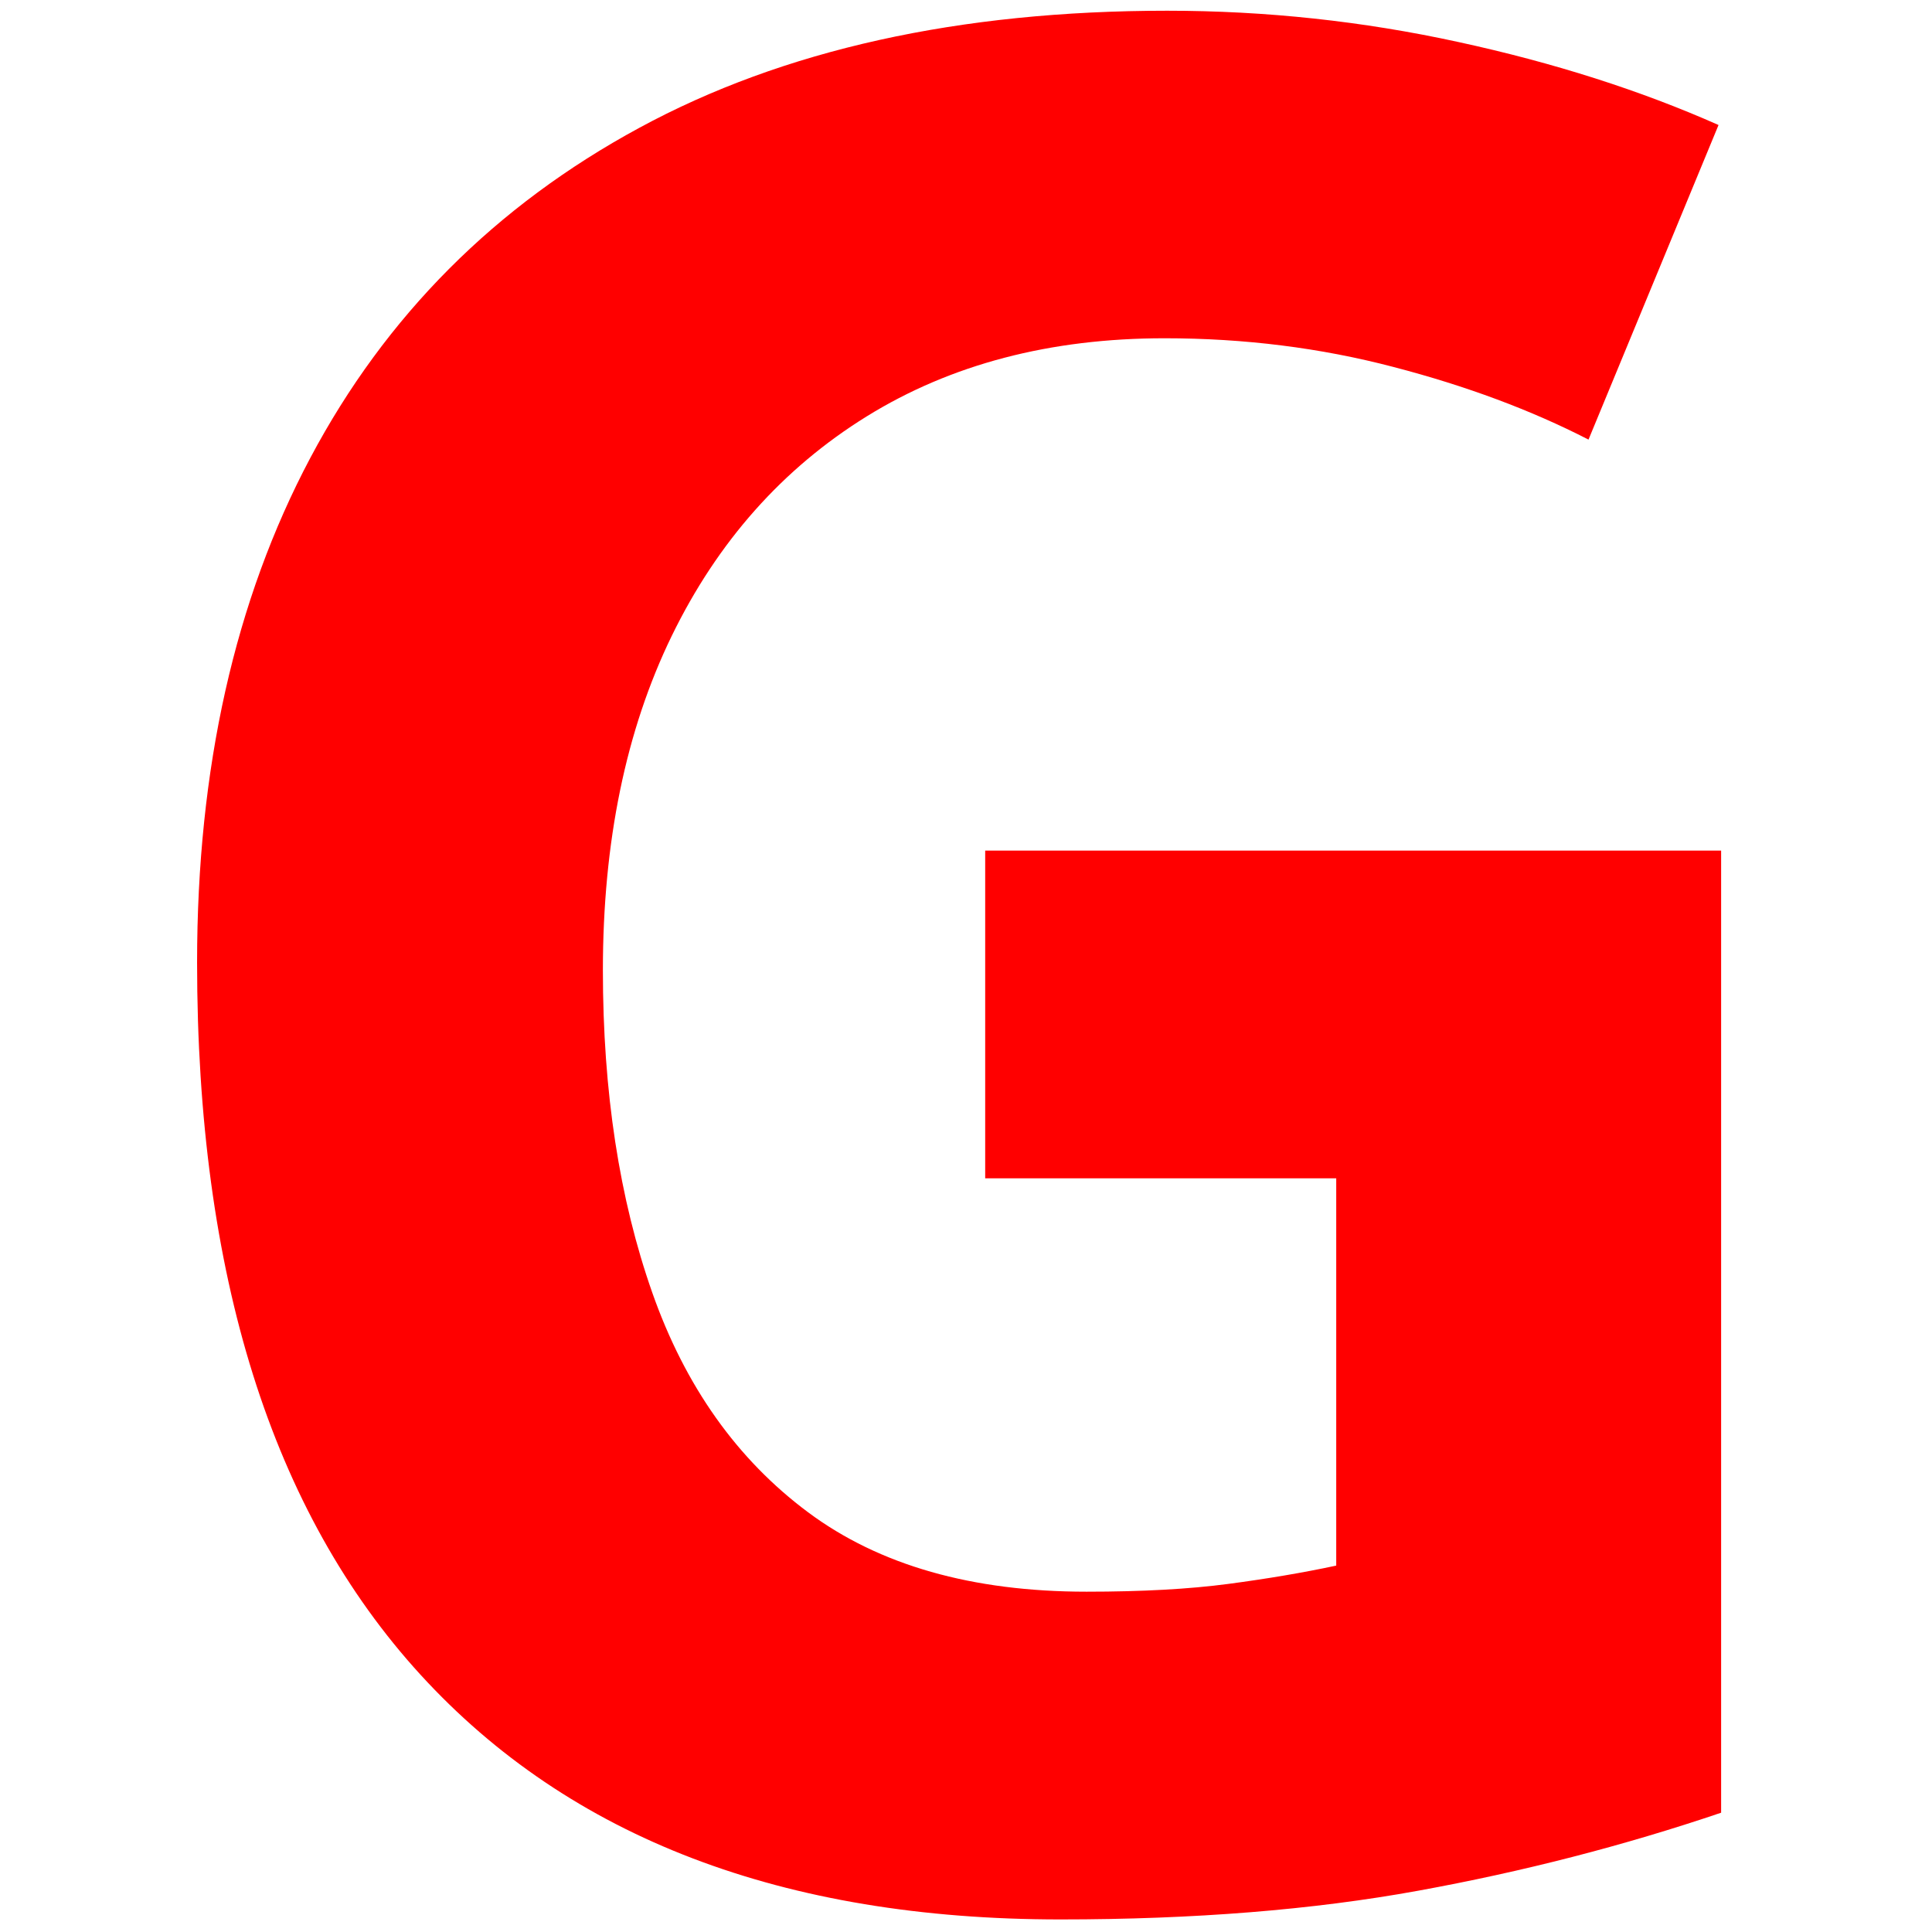
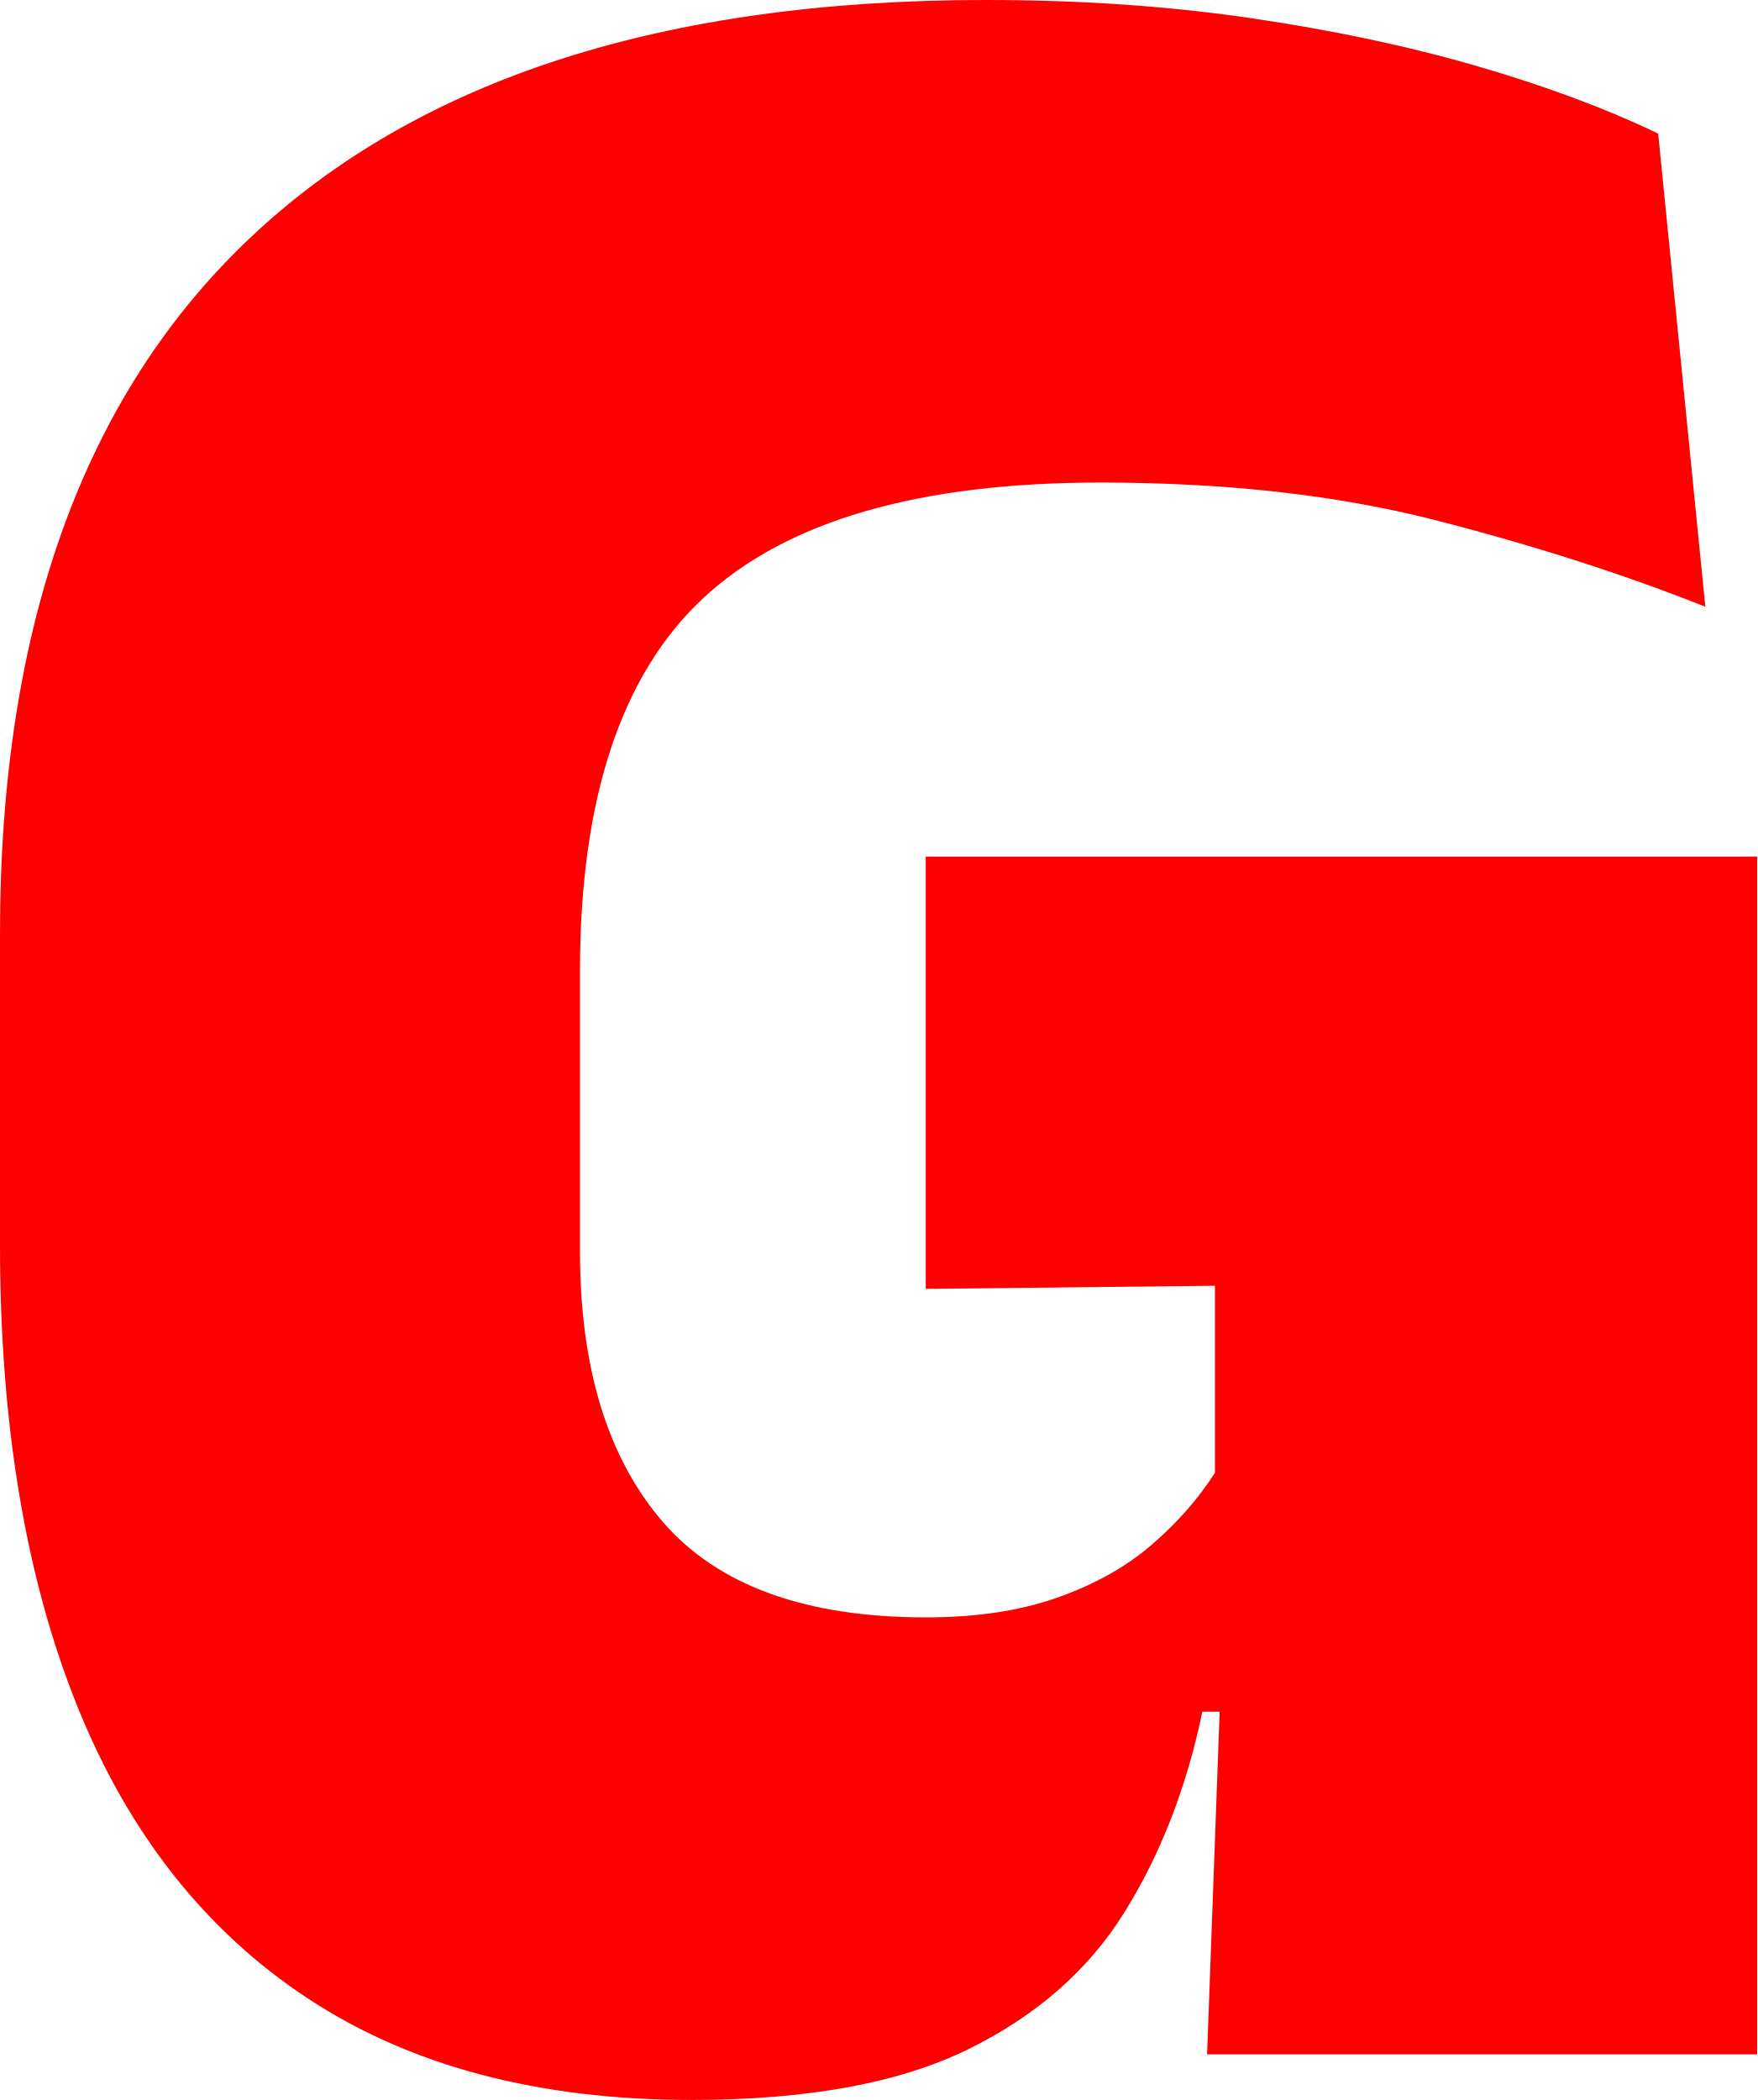
- <svg xmlns="http://www.w3.org/2000/svg" id="Layer_1" viewBox="0 0 140 140" version="1.1" width="140" height="140">
-   <defs id="defs15">
-     <style id="style13">.cls-1{fill:red;font-family:AnekLatinMedium-ExtraBold, 'Anek Latin Medium ExtraBold';font-size:188.432px;font-weight:700;}</style>
+ <svg xmlns="http://www.w3.org/2000/svg" id="Layer_2" viewBox="0 0 105.34 125.882">
+   <defs>
+     <style>.cls-1{fill:red;}</style>
  </defs>
-   <text class="cls-1" id="text19" x="3.358" y="137.201">
-     <tspan x="3.358" y="137.201" id="tspan17">G</tspan>
-   </text>
+   <g id="Font_Outline">
+     <path class="cls-1" d="M18.468,119.805c-6.156-4.052-10.773-9.909-13.851-17.573-3.078-7.663-4.617-16.865-4.617-27.607v-18.656C0,37.563,5.025,23.634,15.076,14.181,25.126,4.727,39.793,0,59.078,0c5.653,0,10.945.361,15.876,1.083,4.932.722,9.454,1.68,13.568,2.874,4.114,1.193,7.742,2.544,10.883,4.051l2.826,28.361c-4.899-1.947-10.285-3.675-16.159-5.183-5.873-1.507-12.578-2.261-20.116-2.261-10.867,0-18.781,2.293-23.744,6.878s-7.444,12.061-7.444,22.425v16.771c0,6.973,1.649,12.375,4.947,16.207,3.298,3.831,8.559,5.747,15.782,5.747,3.015,0,5.637-.393,7.868-1.178,2.229-.785,4.114-1.837,5.653-3.156s2.811-2.764,3.815-4.334v-11.213l-17.336.188v-25.912h49.843v71.798h-32.978l.754-20.541h-1.037c-.941,4.523-2.496,8.527-4.663,12.014-2.168,3.486-5.309,6.234-9.423,8.245-4.114,2.01-9.626,3.015-16.536,3.015-9.171,0-16.834-2.025-22.99-6.077Z" />
+   </g>
</svg>
